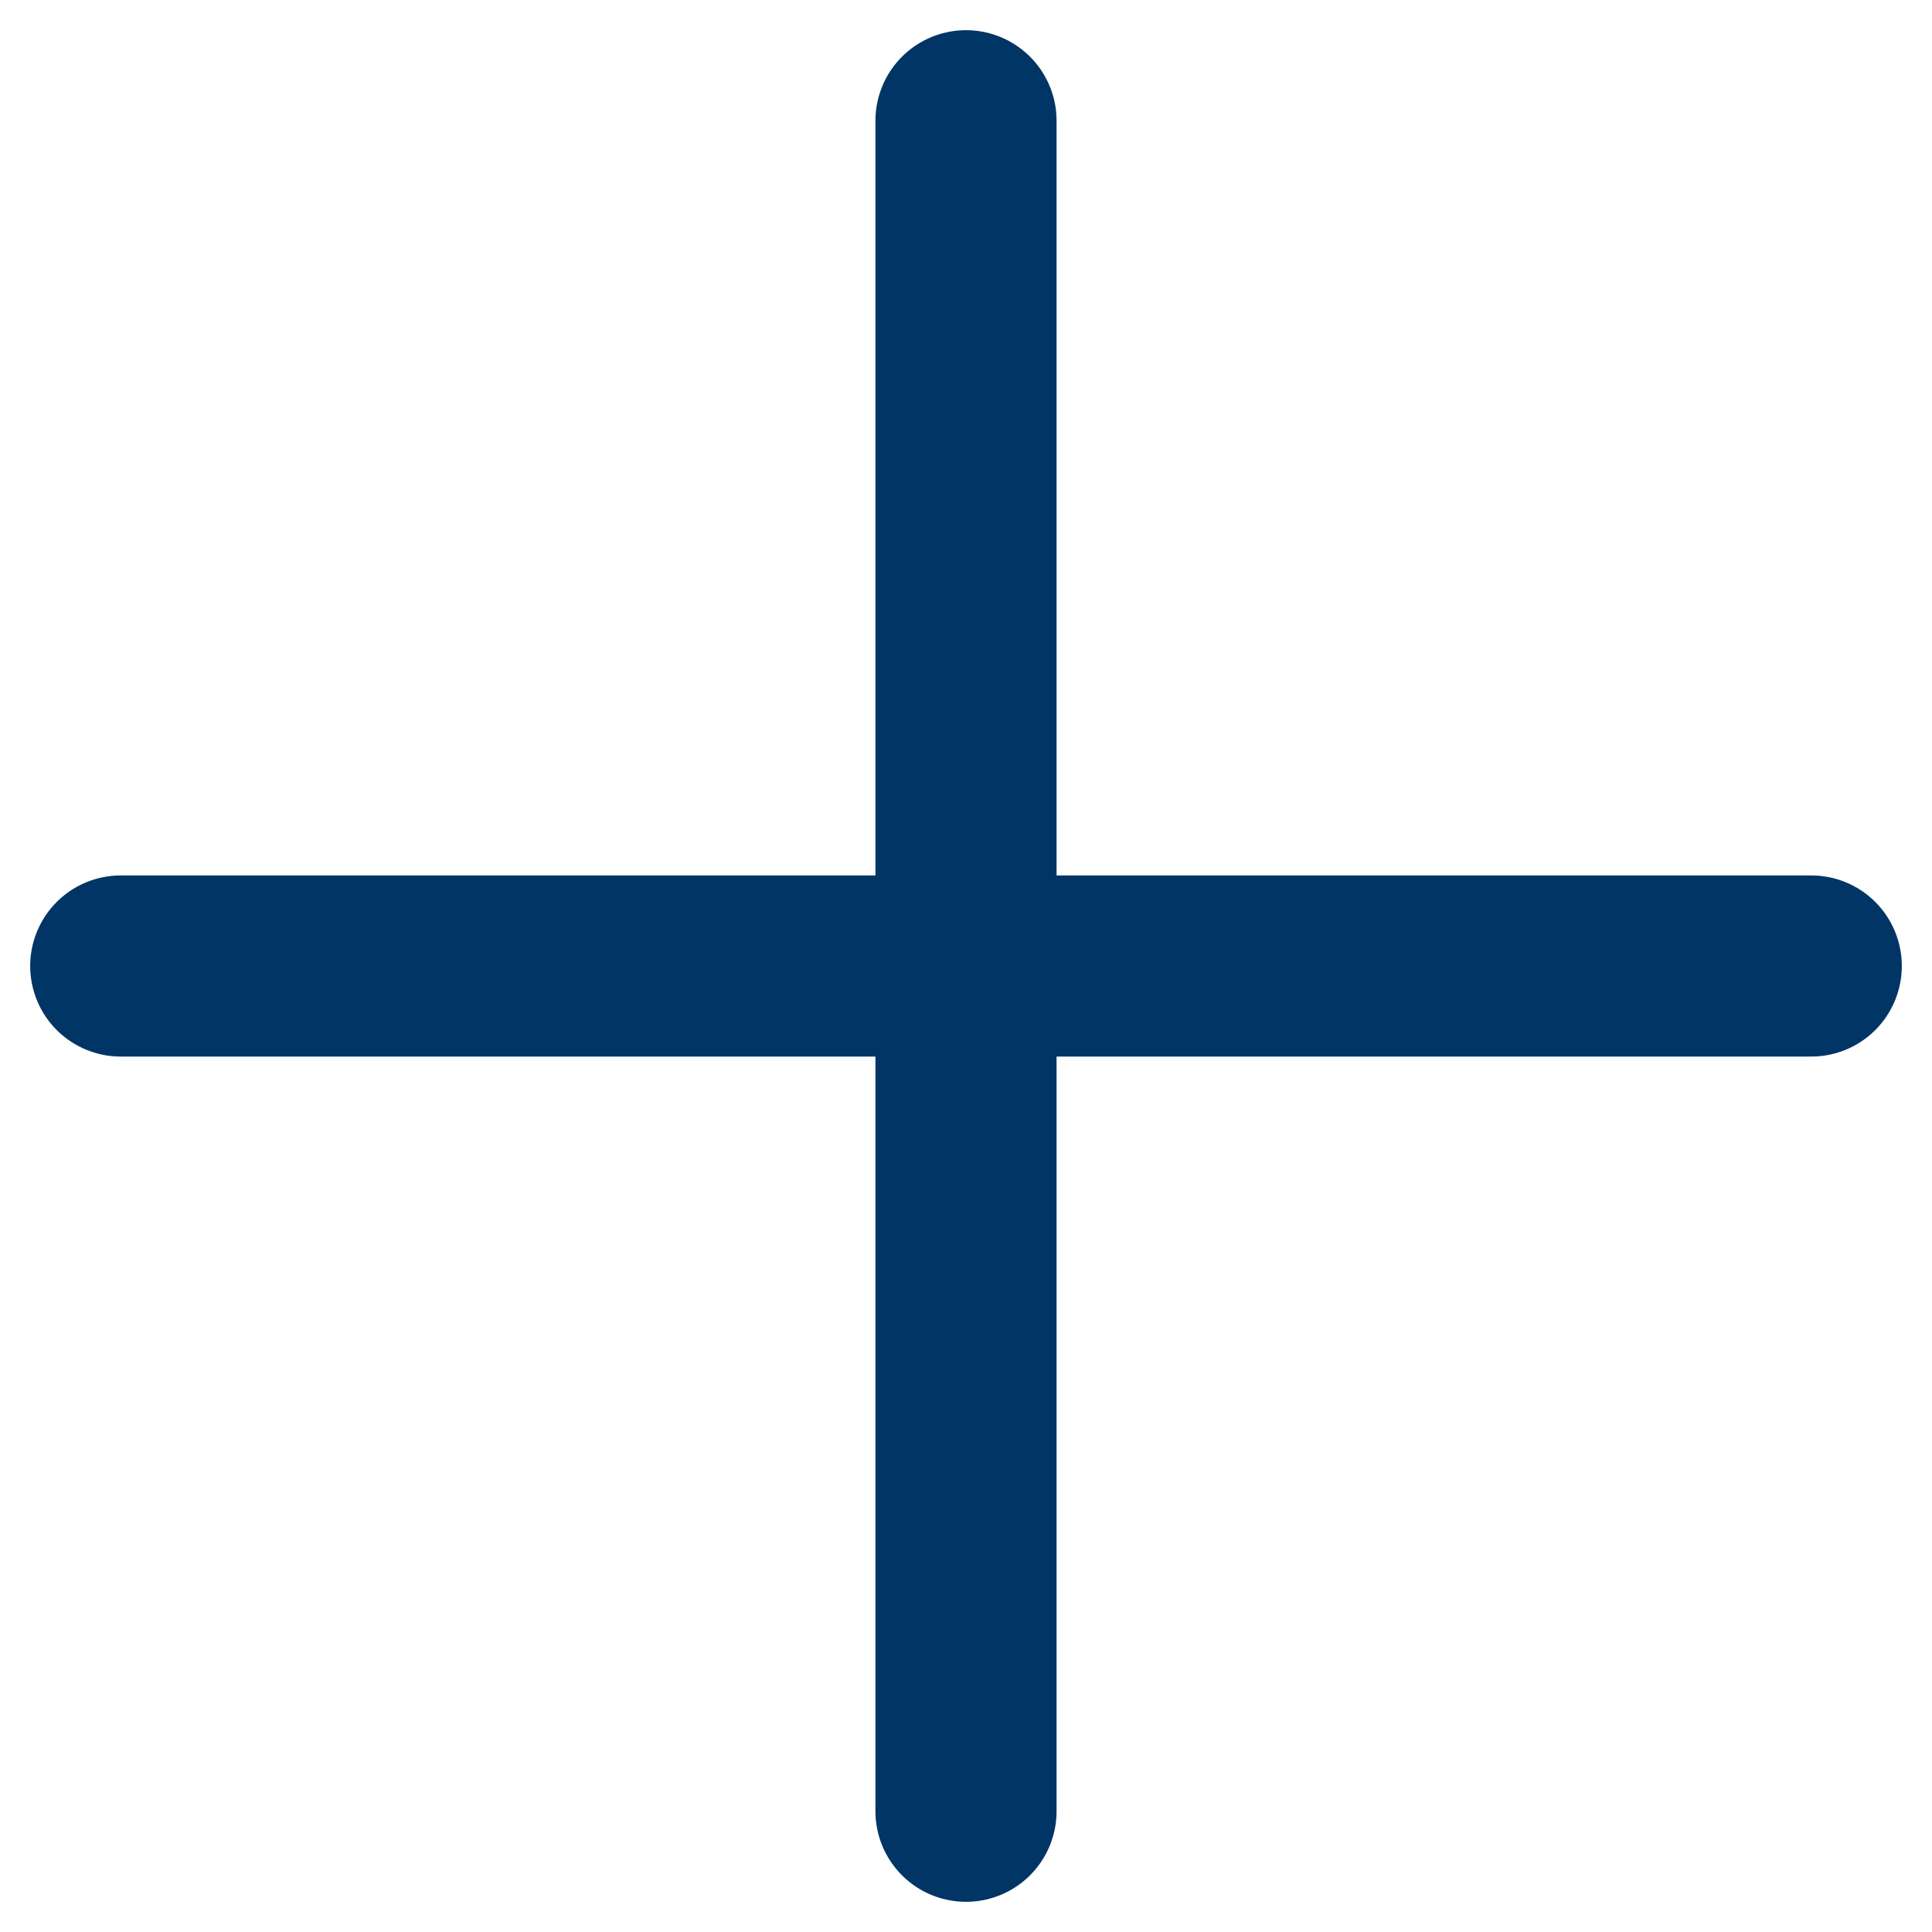
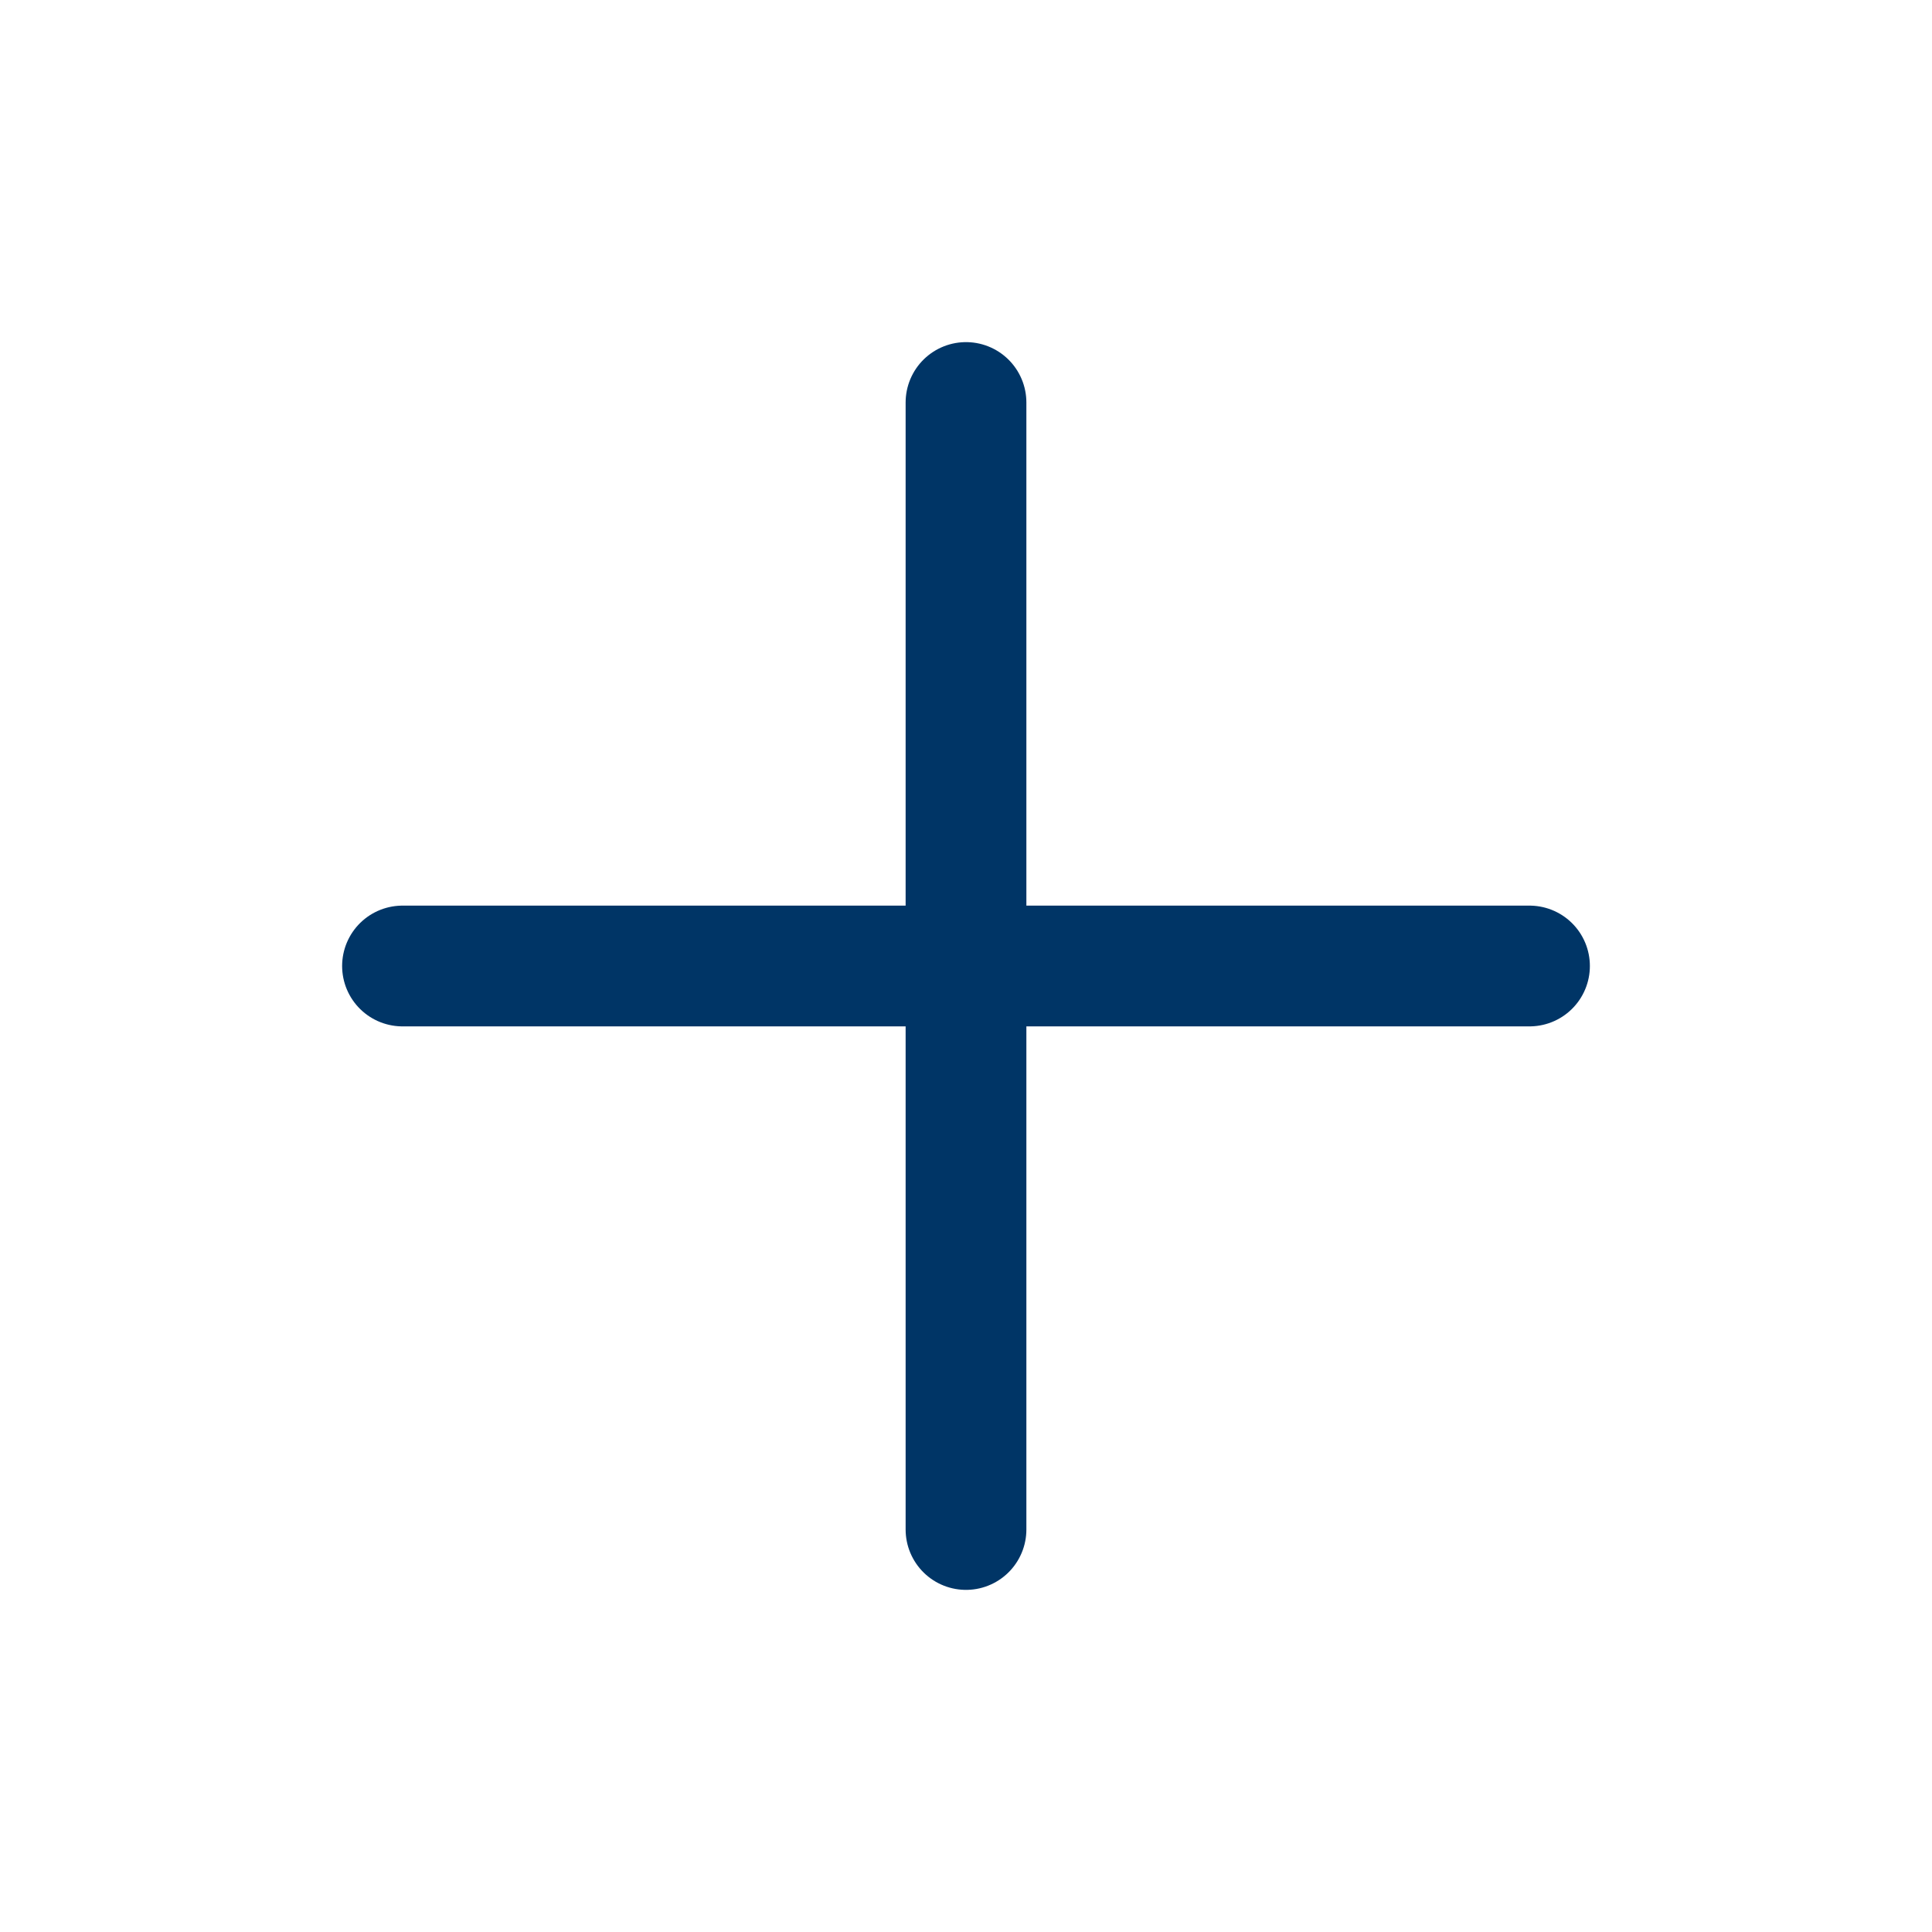
- <svg xmlns="http://www.w3.org/2000/svg" width="16" height="16" viewBox="0 0 16 16" fill="none">
-   <path d="M8 1V15" stroke="#003566" stroke-width="1.5" stroke-linecap="round" stroke-linejoin="round" />
-   <path d="M1 8H15" stroke="#003566" stroke-width="1.5" stroke-linecap="round" stroke-linejoin="round" />
+ <svg xmlns="http://www.w3.org/2000/svg" width="24" height="24" viewBox="0 0 24 24" fill="none">
+   <path d="M12 5V19" stroke="#003566" stroke-width="1.5" stroke-linecap="round" stroke-linejoin="round" />
+   <path d="M5 12H19" stroke="#003566" stroke-width="1.5" stroke-linecap="round" stroke-linejoin="round" />
</svg>
